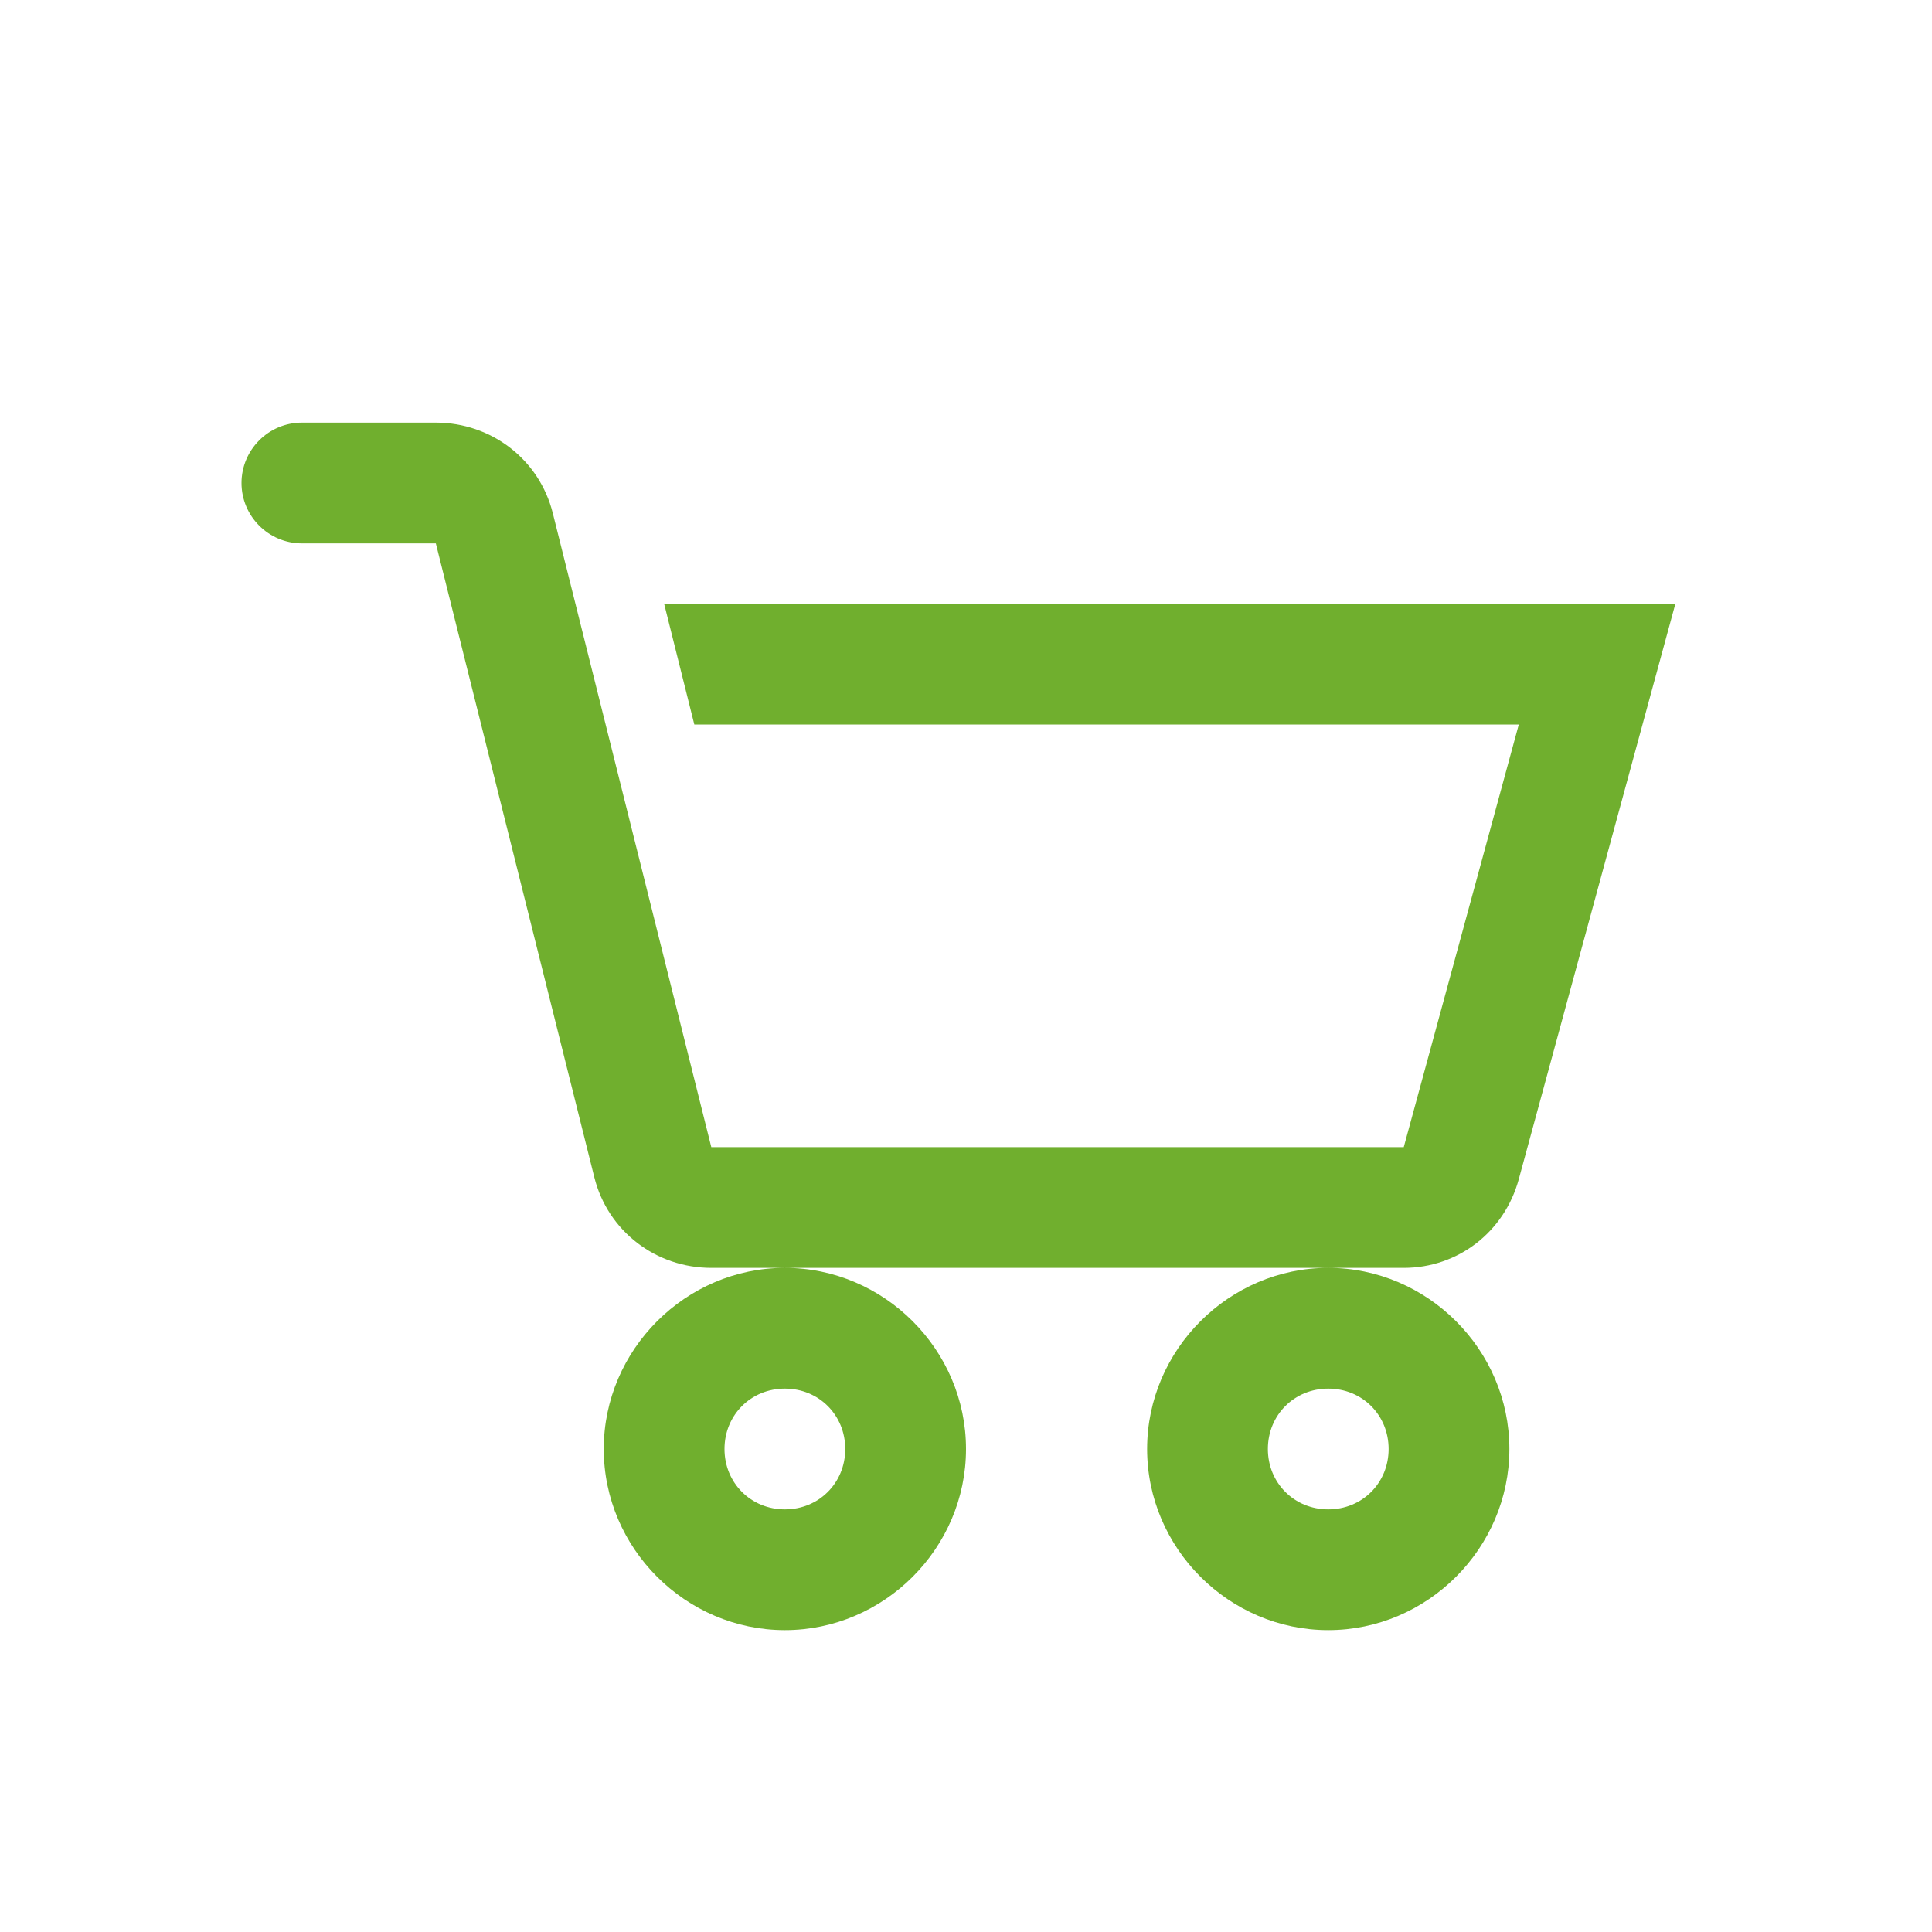
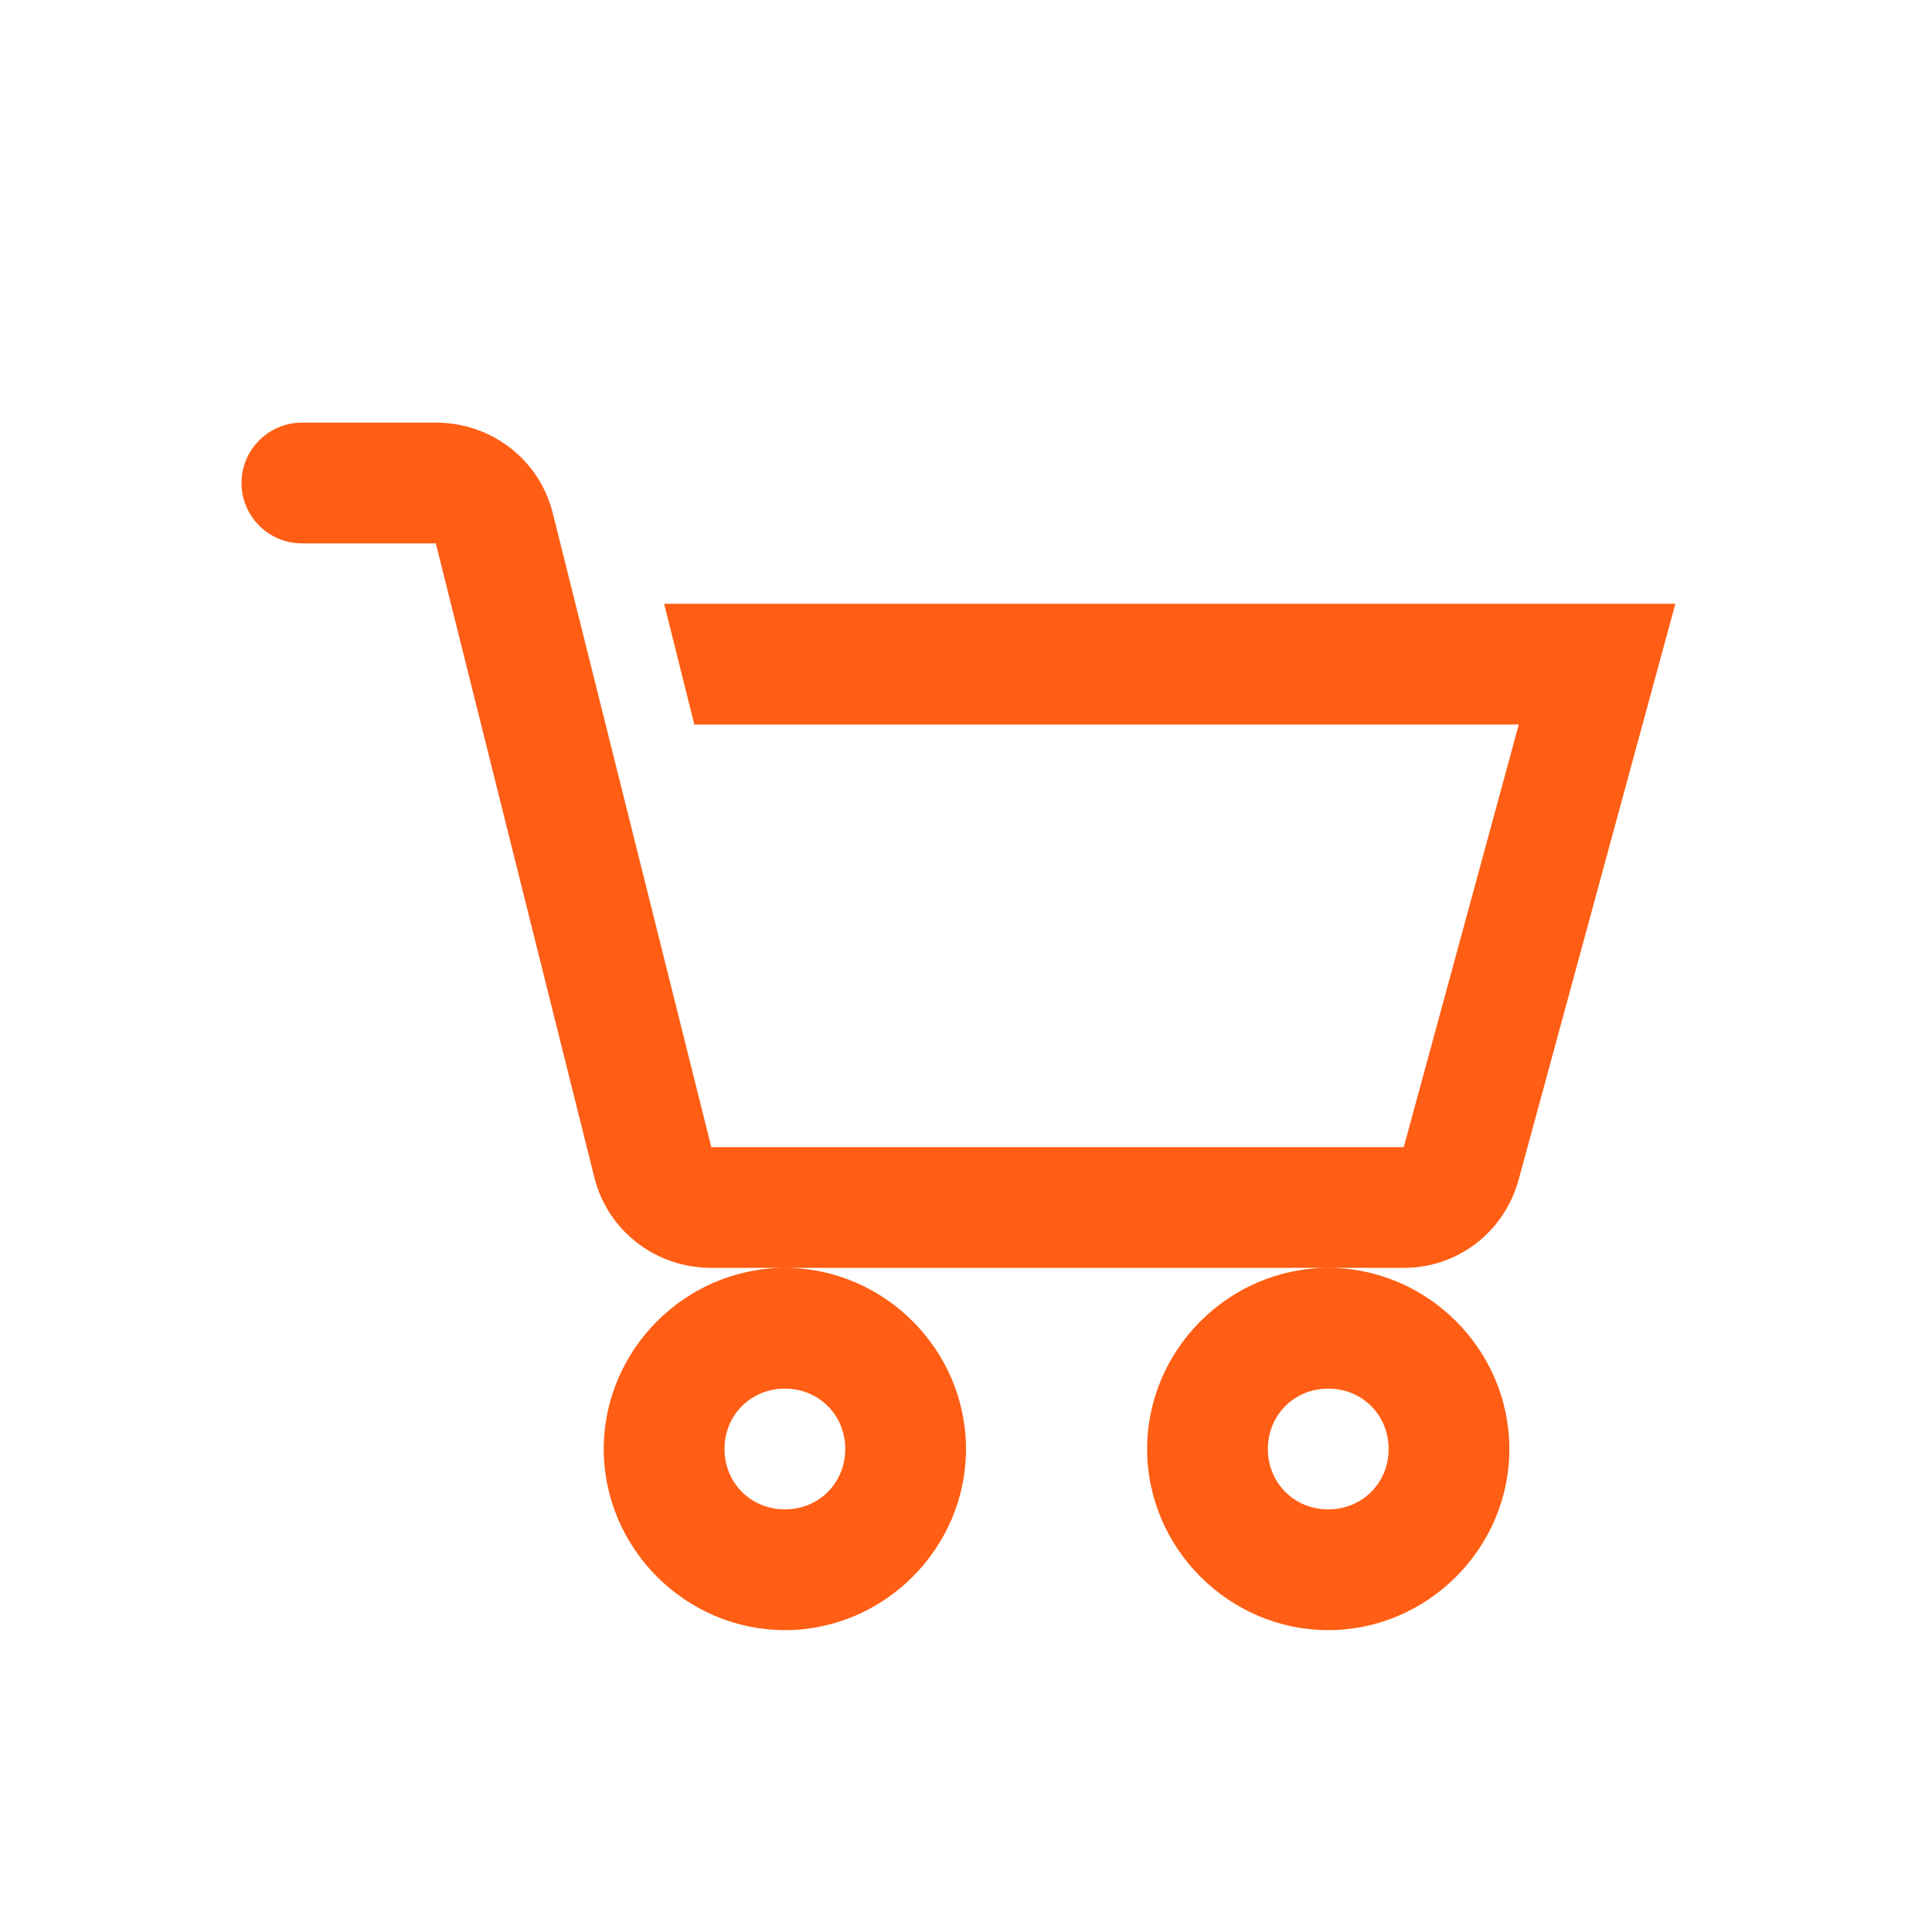
<svg xmlns="http://www.w3.org/2000/svg" width="24" height="24" viewBox="0 0 24 24" fill="none">
-   <path d="M3.75 5.25C3.337 5.25 3 5.587 3 6C3 6.413 3.337 6.75 3.75 6.75H5.414L7.383 14.625C7.55 15.293 8.147 15.75 8.836 15.75H17.438C18.114 15.75 18.689 15.302 18.867 14.648L20.812 7.5H8.25L8.625 9H18.867L17.438 14.25H8.836L6.867 6.375C6.7 5.707 6.103 5.25 5.414 5.25H3.75ZM16.5 15.75C15.267 15.75 14.25 16.767 14.25 18C14.25 19.233 15.267 20.25 16.5 20.25C17.733 20.25 18.75 19.233 18.75 18C18.75 16.767 17.733 15.75 16.5 15.75ZM9.75 15.75C8.517 15.75 7.5 16.767 7.5 18C7.5 19.233 8.517 20.25 9.75 20.25C10.983 20.25 12 19.233 12 18C12 16.767 10.983 15.75 9.75 15.75ZM9.75 17.25C10.172 17.25 10.5 17.578 10.5 18C10.5 18.422 10.172 18.75 9.75 18.75C9.328 18.75 9 18.422 9 18C9 17.578 9.328 17.25 9.75 17.25ZM16.5 17.25C16.922 17.25 17.25 17.578 17.25 18C17.25 18.422 16.922 18.75 16.5 18.75C16.078 18.75 15.75 18.422 15.75 18C15.75 17.578 16.078 17.25 16.5 17.25Z" fill="#70AF2E" />
+   <path d="M3.75 5.25C3.337 5.25 3 5.587 3 6C3 6.413 3.337 6.75 3.75 6.75H5.414L7.383 14.625C7.55 15.293 8.147 15.75 8.836 15.75H17.438C18.114 15.75 18.689 15.302 18.867 14.648L20.812 7.5H8.25L8.625 9H18.867L17.438 14.25H8.836L6.867 6.375C6.7 5.707 6.103 5.25 5.414 5.25H3.75ZM16.5 15.75C15.267 15.75 14.25 16.767 14.25 18C14.25 19.233 15.267 20.25 16.5 20.25C17.733 20.25 18.75 19.233 18.75 18C18.75 16.767 17.733 15.75 16.5 15.75ZM9.75 15.75C8.517 15.75 7.5 16.767 7.5 18C7.5 19.233 8.517 20.25 9.75 20.25C10.983 20.25 12 19.233 12 18C12 16.767 10.983 15.75 9.75 15.75ZM9.75 17.25C10.172 17.25 10.5 17.578 10.5 18C10.5 18.422 10.172 18.75 9.75 18.75C9.328 18.75 9 18.422 9 18C9 17.578 9.328 17.25 9.75 17.25ZM16.5 17.25C16.922 17.25 17.25 17.578 17.25 18C17.25 18.422 16.922 18.75 16.5 18.75C16.078 18.75 15.75 18.422 15.75 18C15.75 17.578 16.078 17.25 16.5 17.25Z" fill="#FF5E14" />
</svg>
